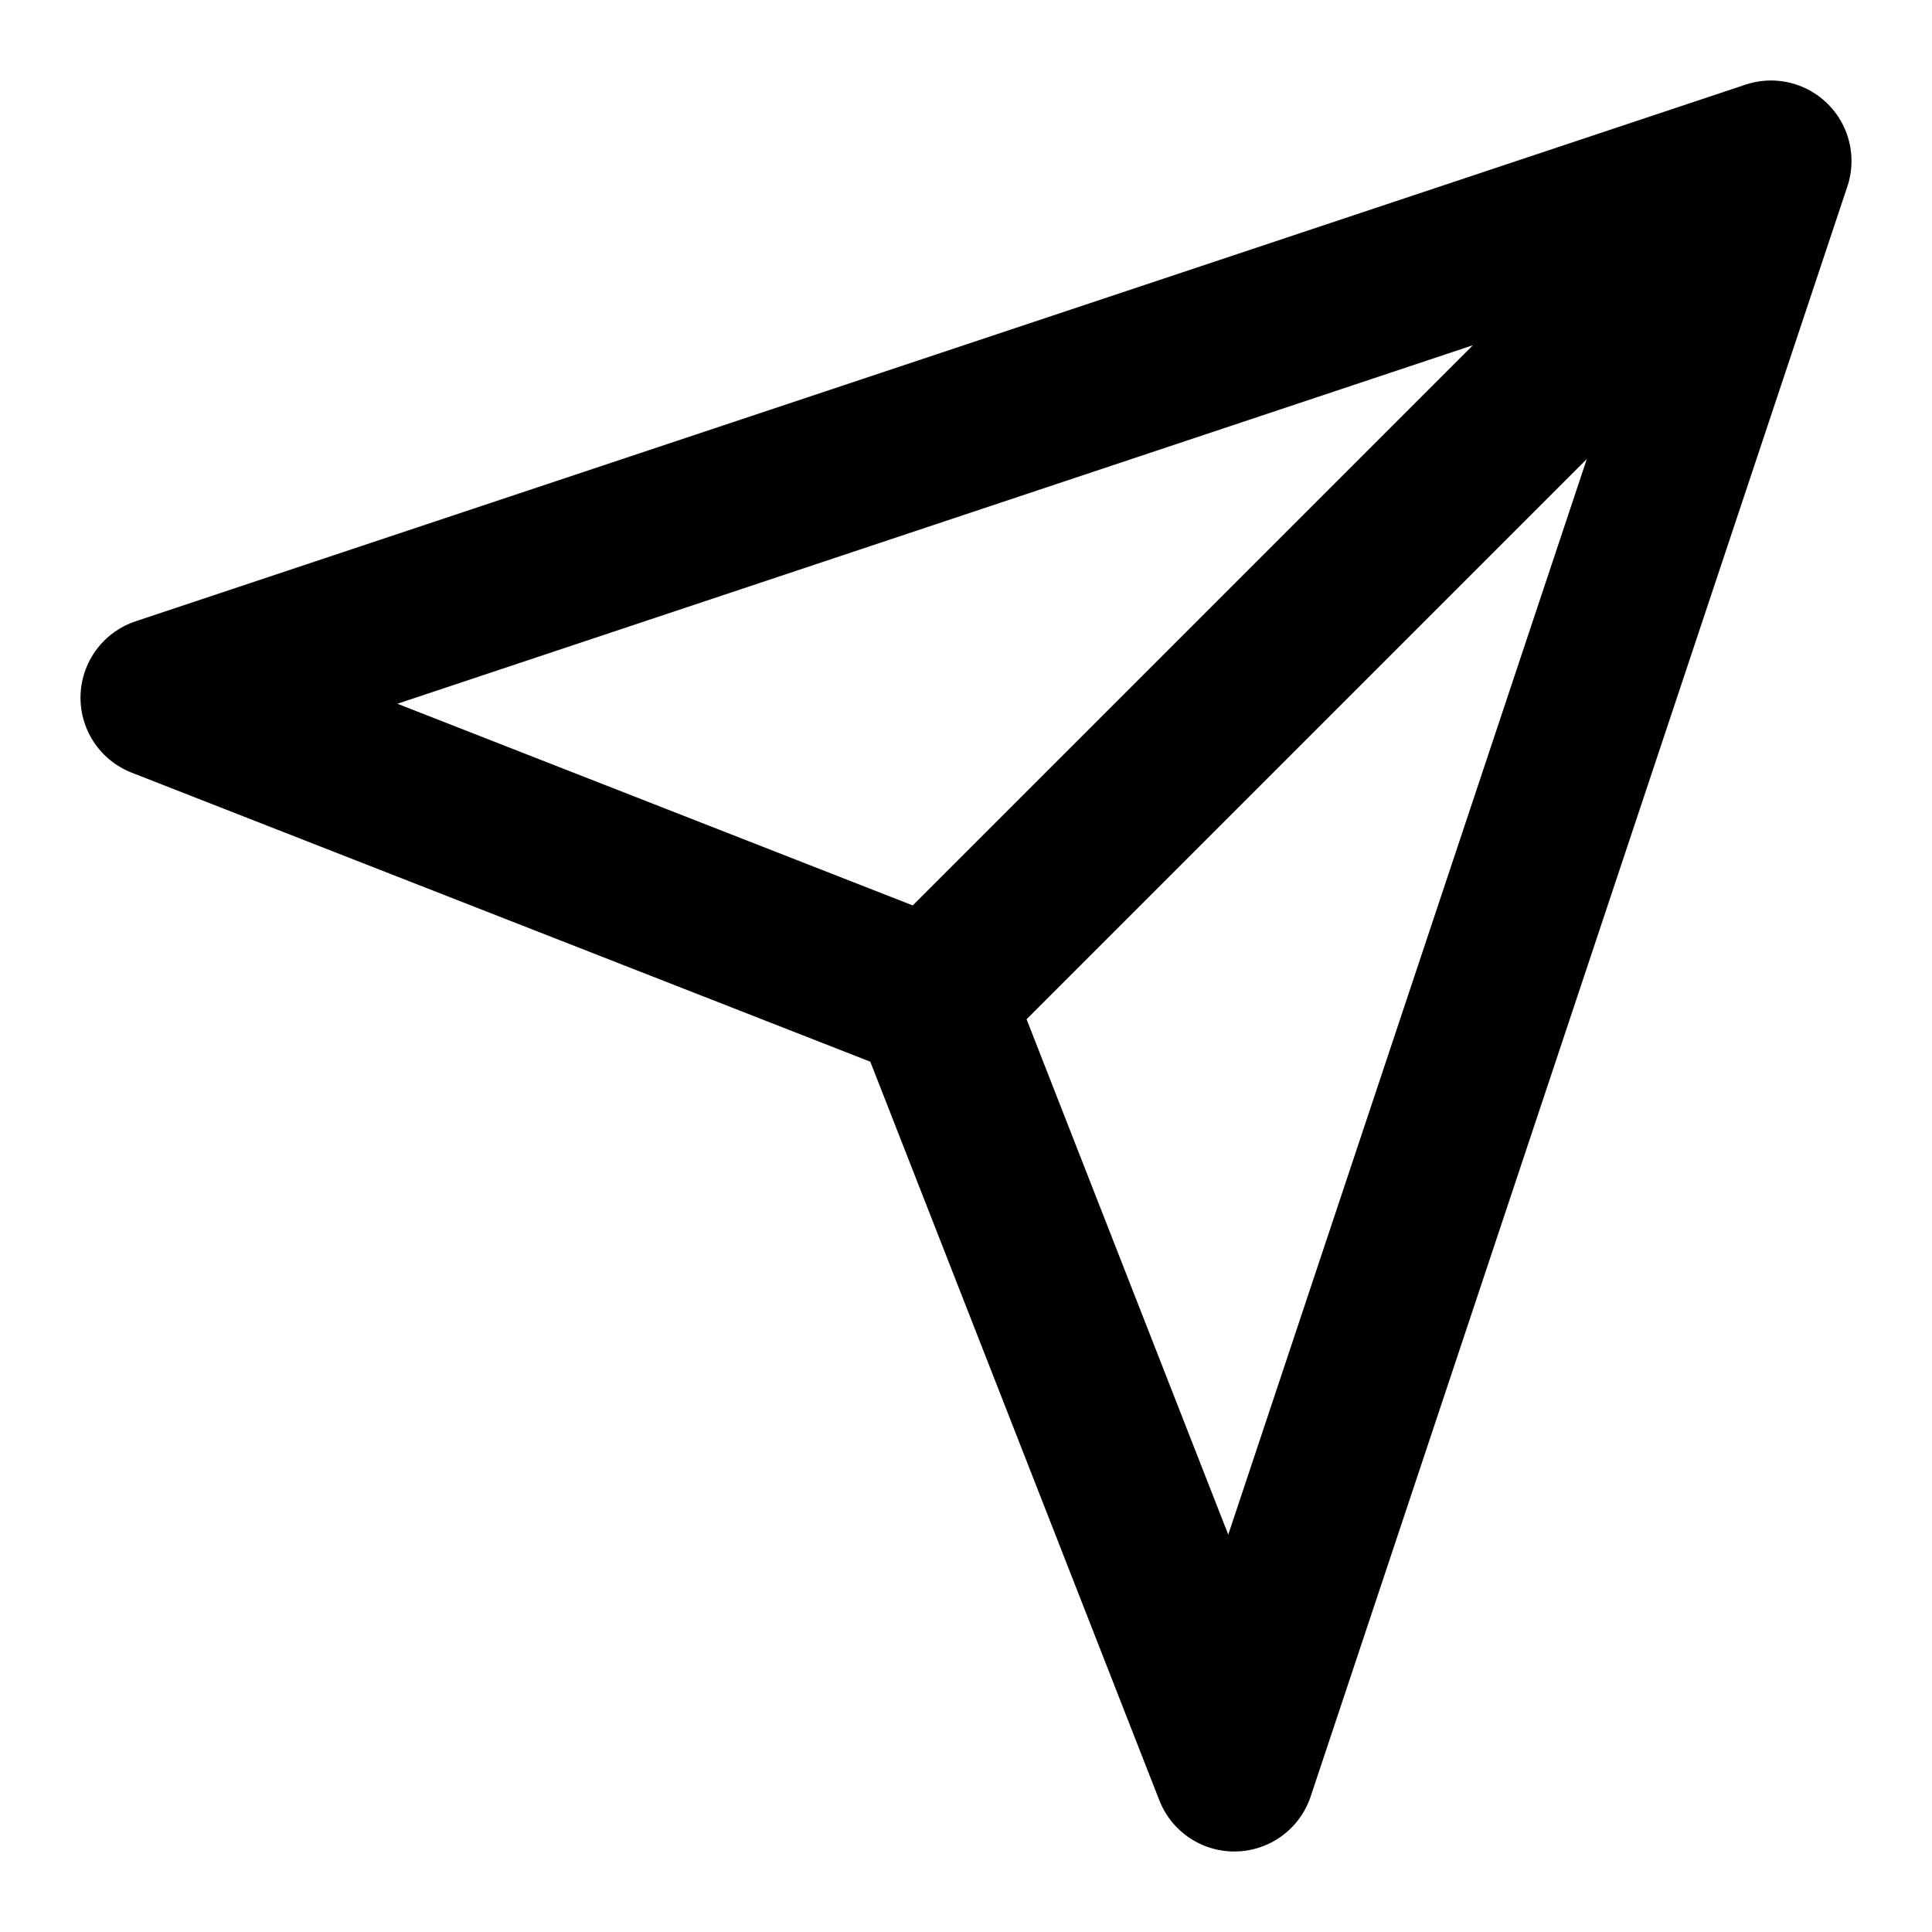
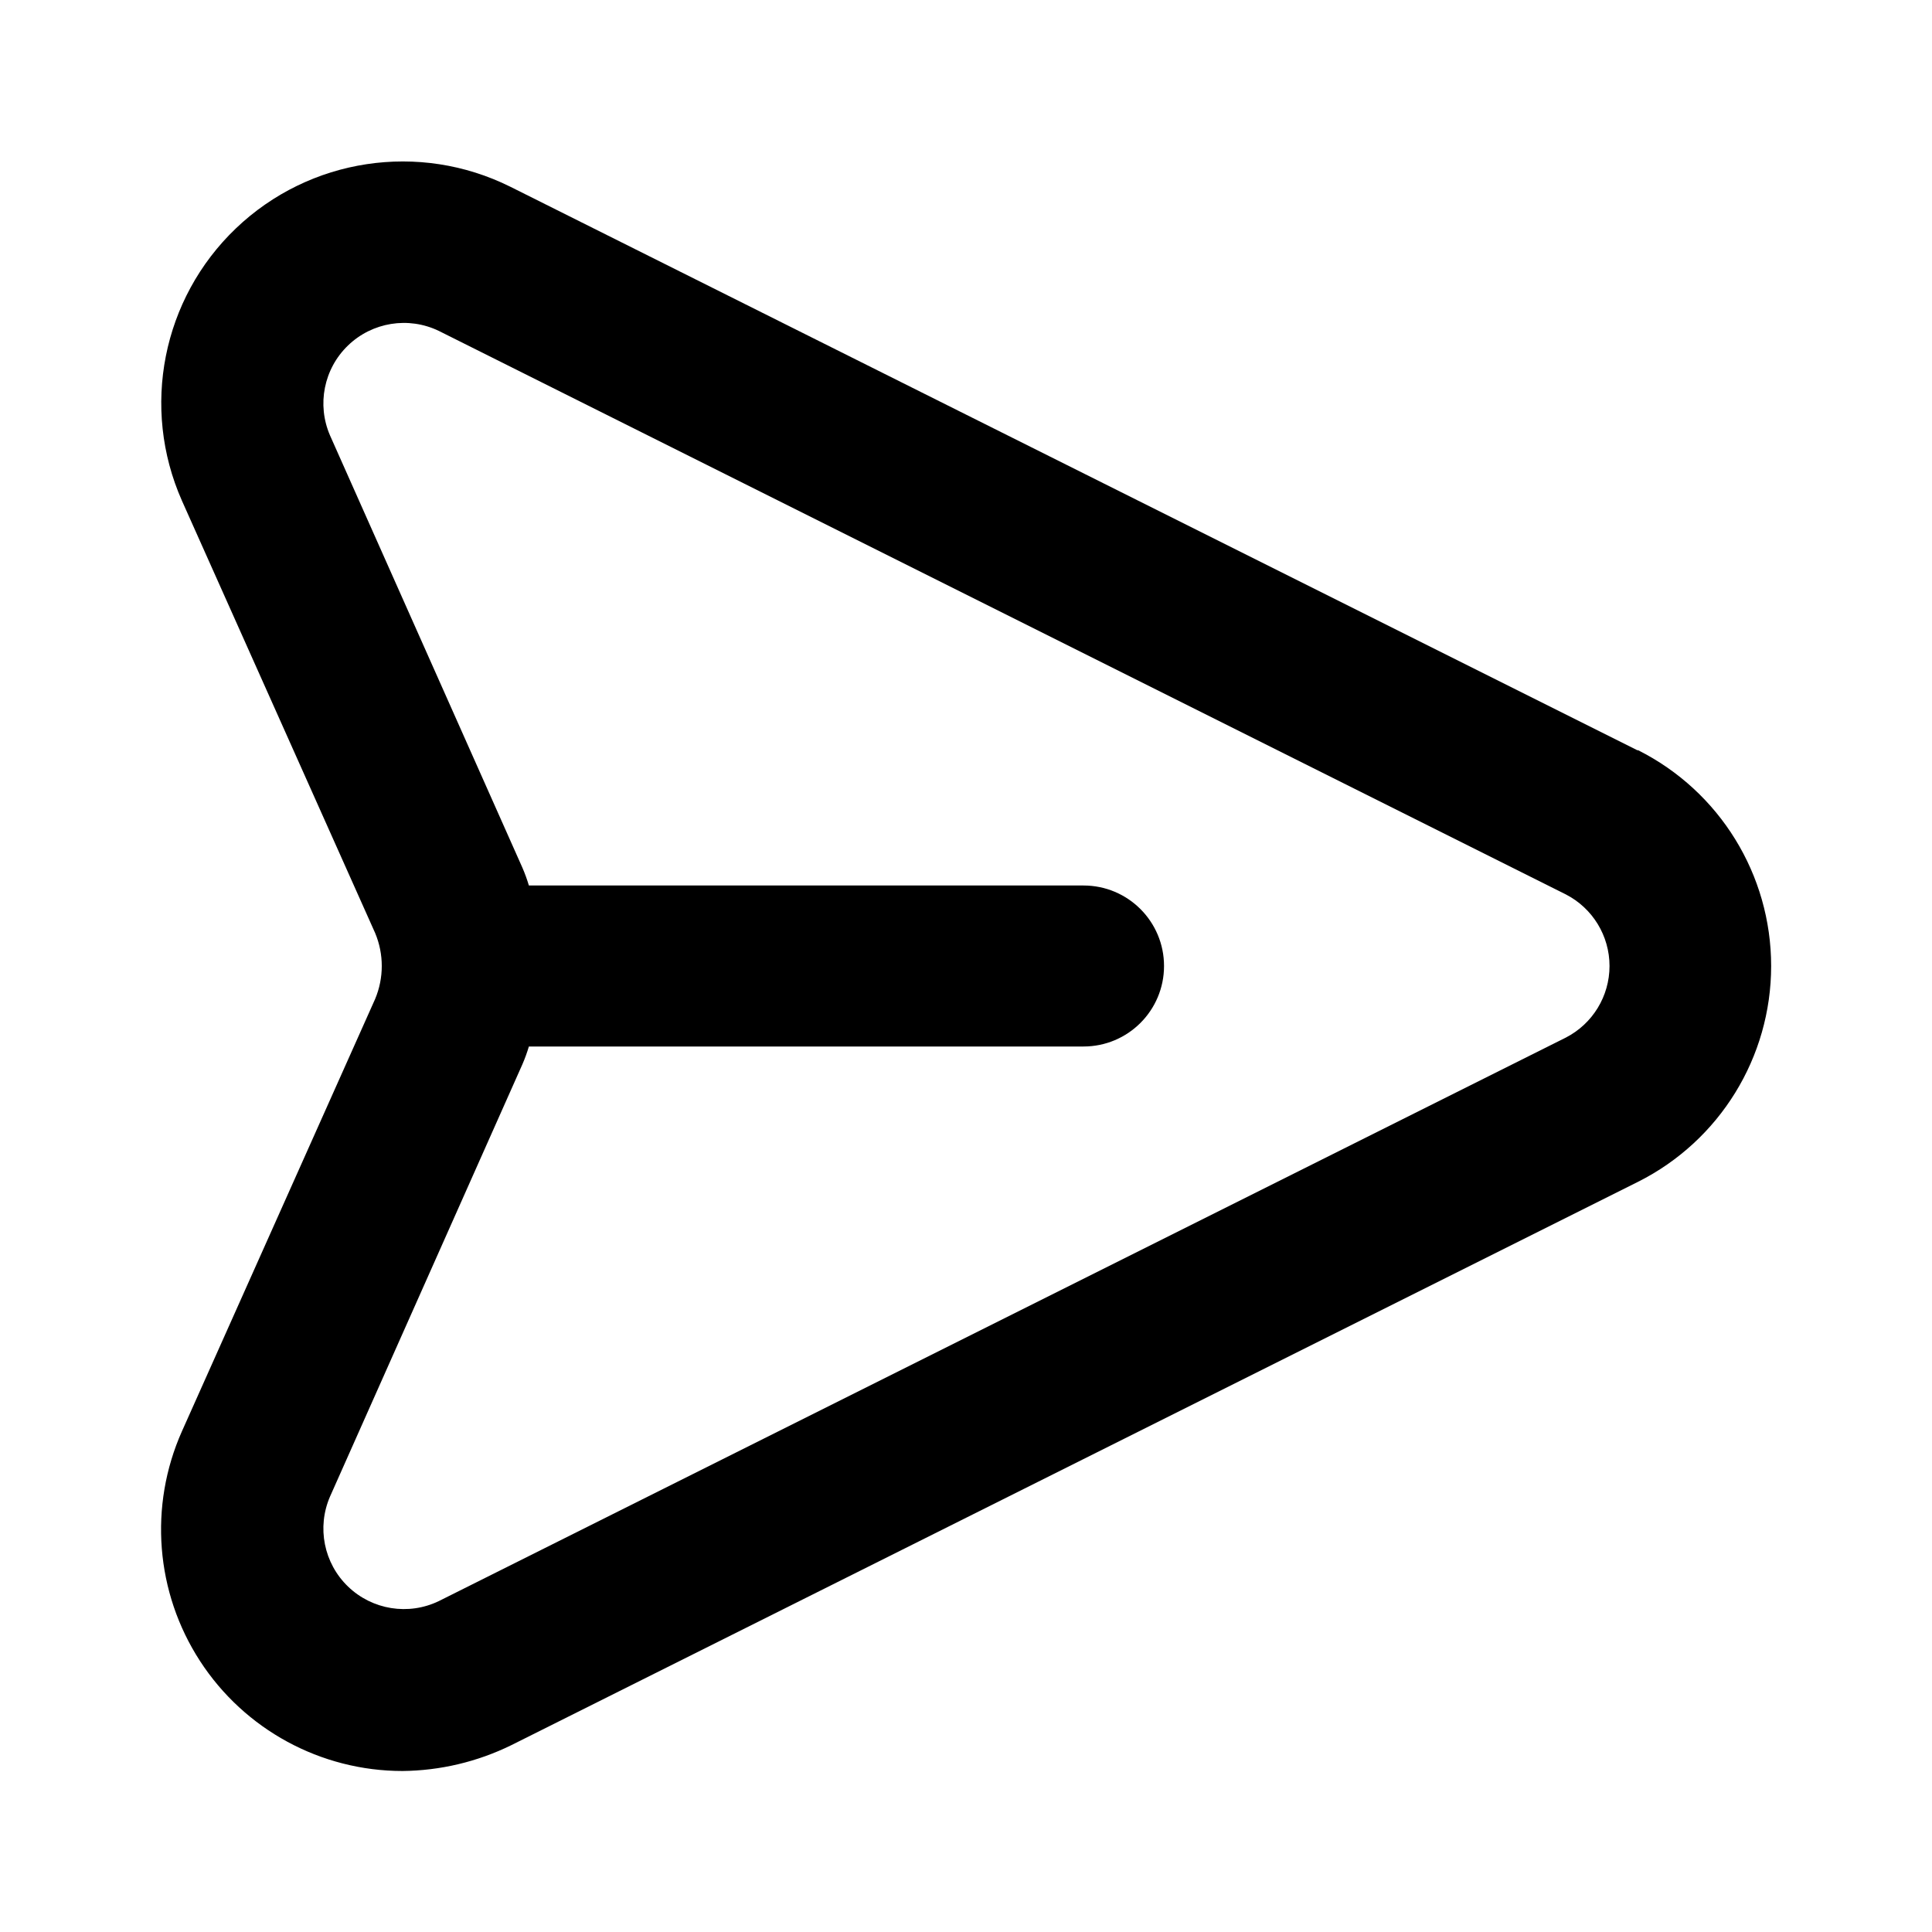
- <svg xmlns="http://www.w3.org/2000/svg" width="800px" height="800px" viewBox="0 0 24 24" fill="none">
-   <path d="M22 2L2 8.667L11.583 12.417M22 2L15.333 22L11.583 12.417M22 2L11.583 12.417" stroke="#000000" stroke-width="2" stroke-linecap="round" stroke-linejoin="round" />
+ <svg xmlns="http://www.w3.org/2000/svg" fill="#000000" width="800px" height="800px" viewBox="0 0 24 24">
+   <path d="M20.34,9.32l-14-7a3,3,0,0,0-4.08,3.9l2.4,5.37h0a1.06,1.06,0,0,1,0,.82l-2.4,5.37A3,3,0,0,0,5,22a3.14,3.14,0,0,0,1.35-.32l14-7a3,3,0,0,0,0-5.36Zm-.89,3.57-14,7a1,1,0,0,1-1.35-1.3l2.39-5.37A2,2,0,0,0,6.57,13h6.89a1,1,0,0,0,0-2H6.57a2,2,0,0,0-.08-.22L4.1,5.41a1,1,0,0,1,1.35-1.3l14,7a1,1,0,0,1,0,1.78Z" />
</svg>
